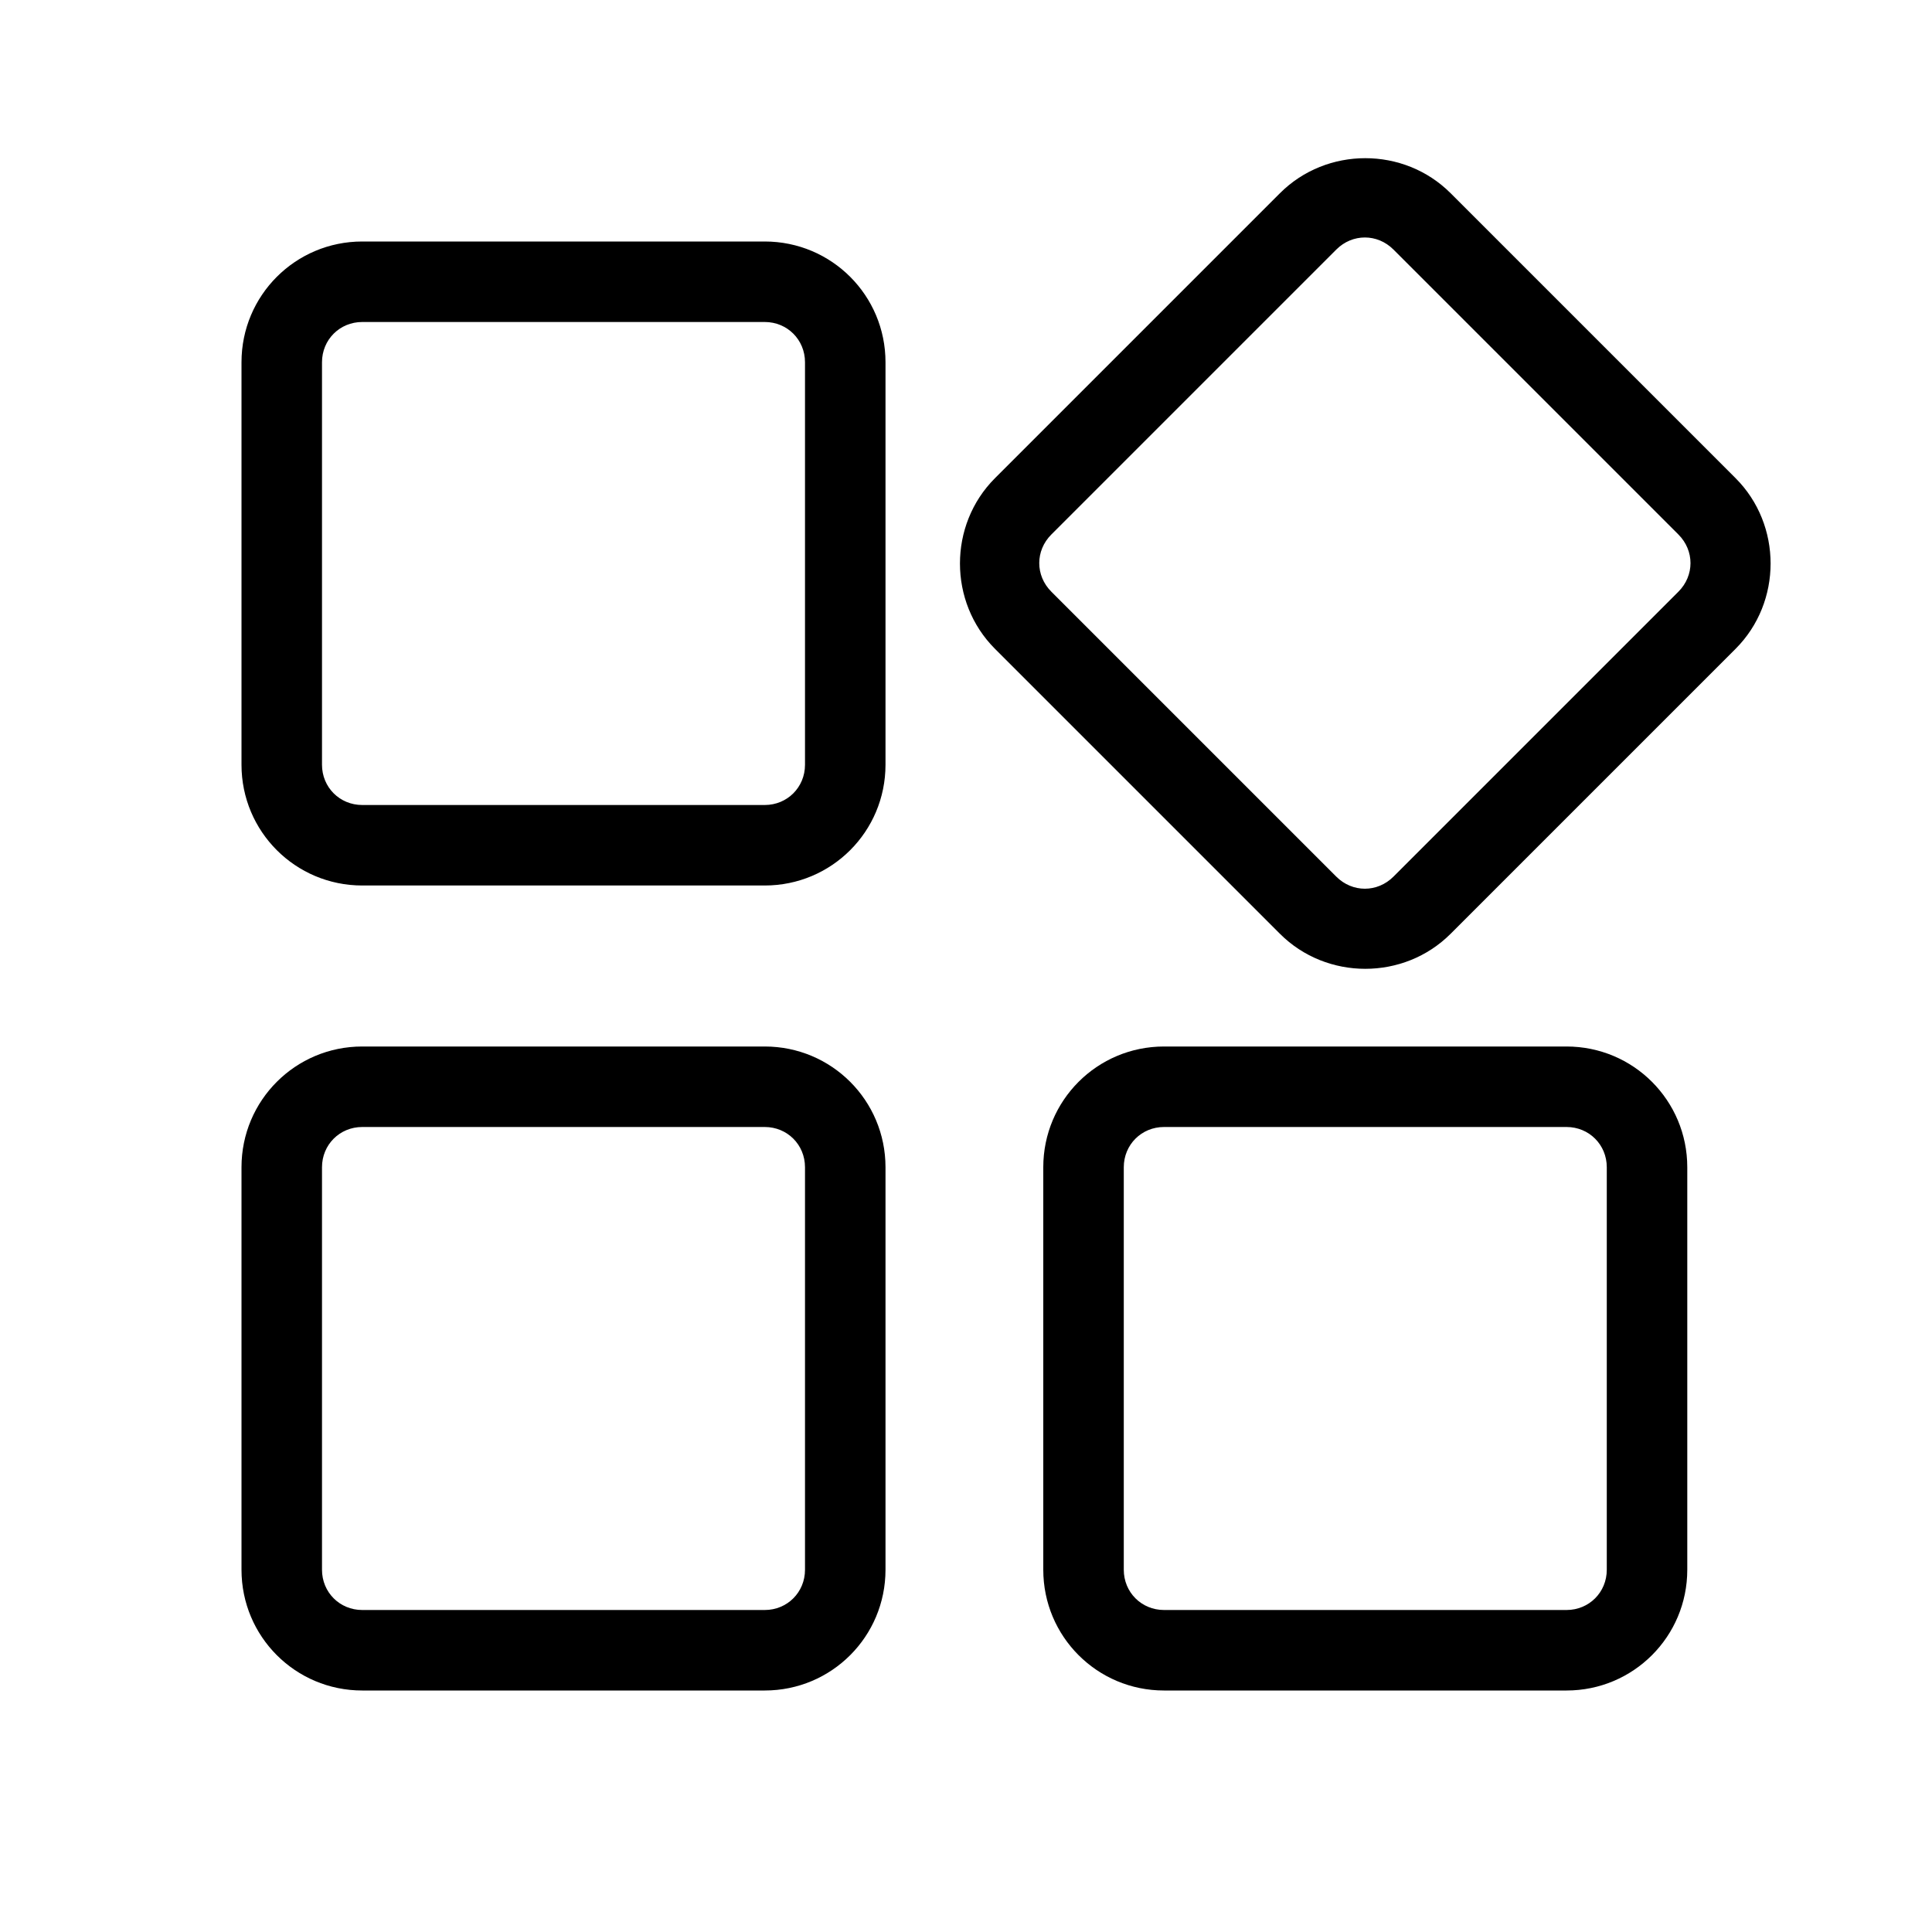
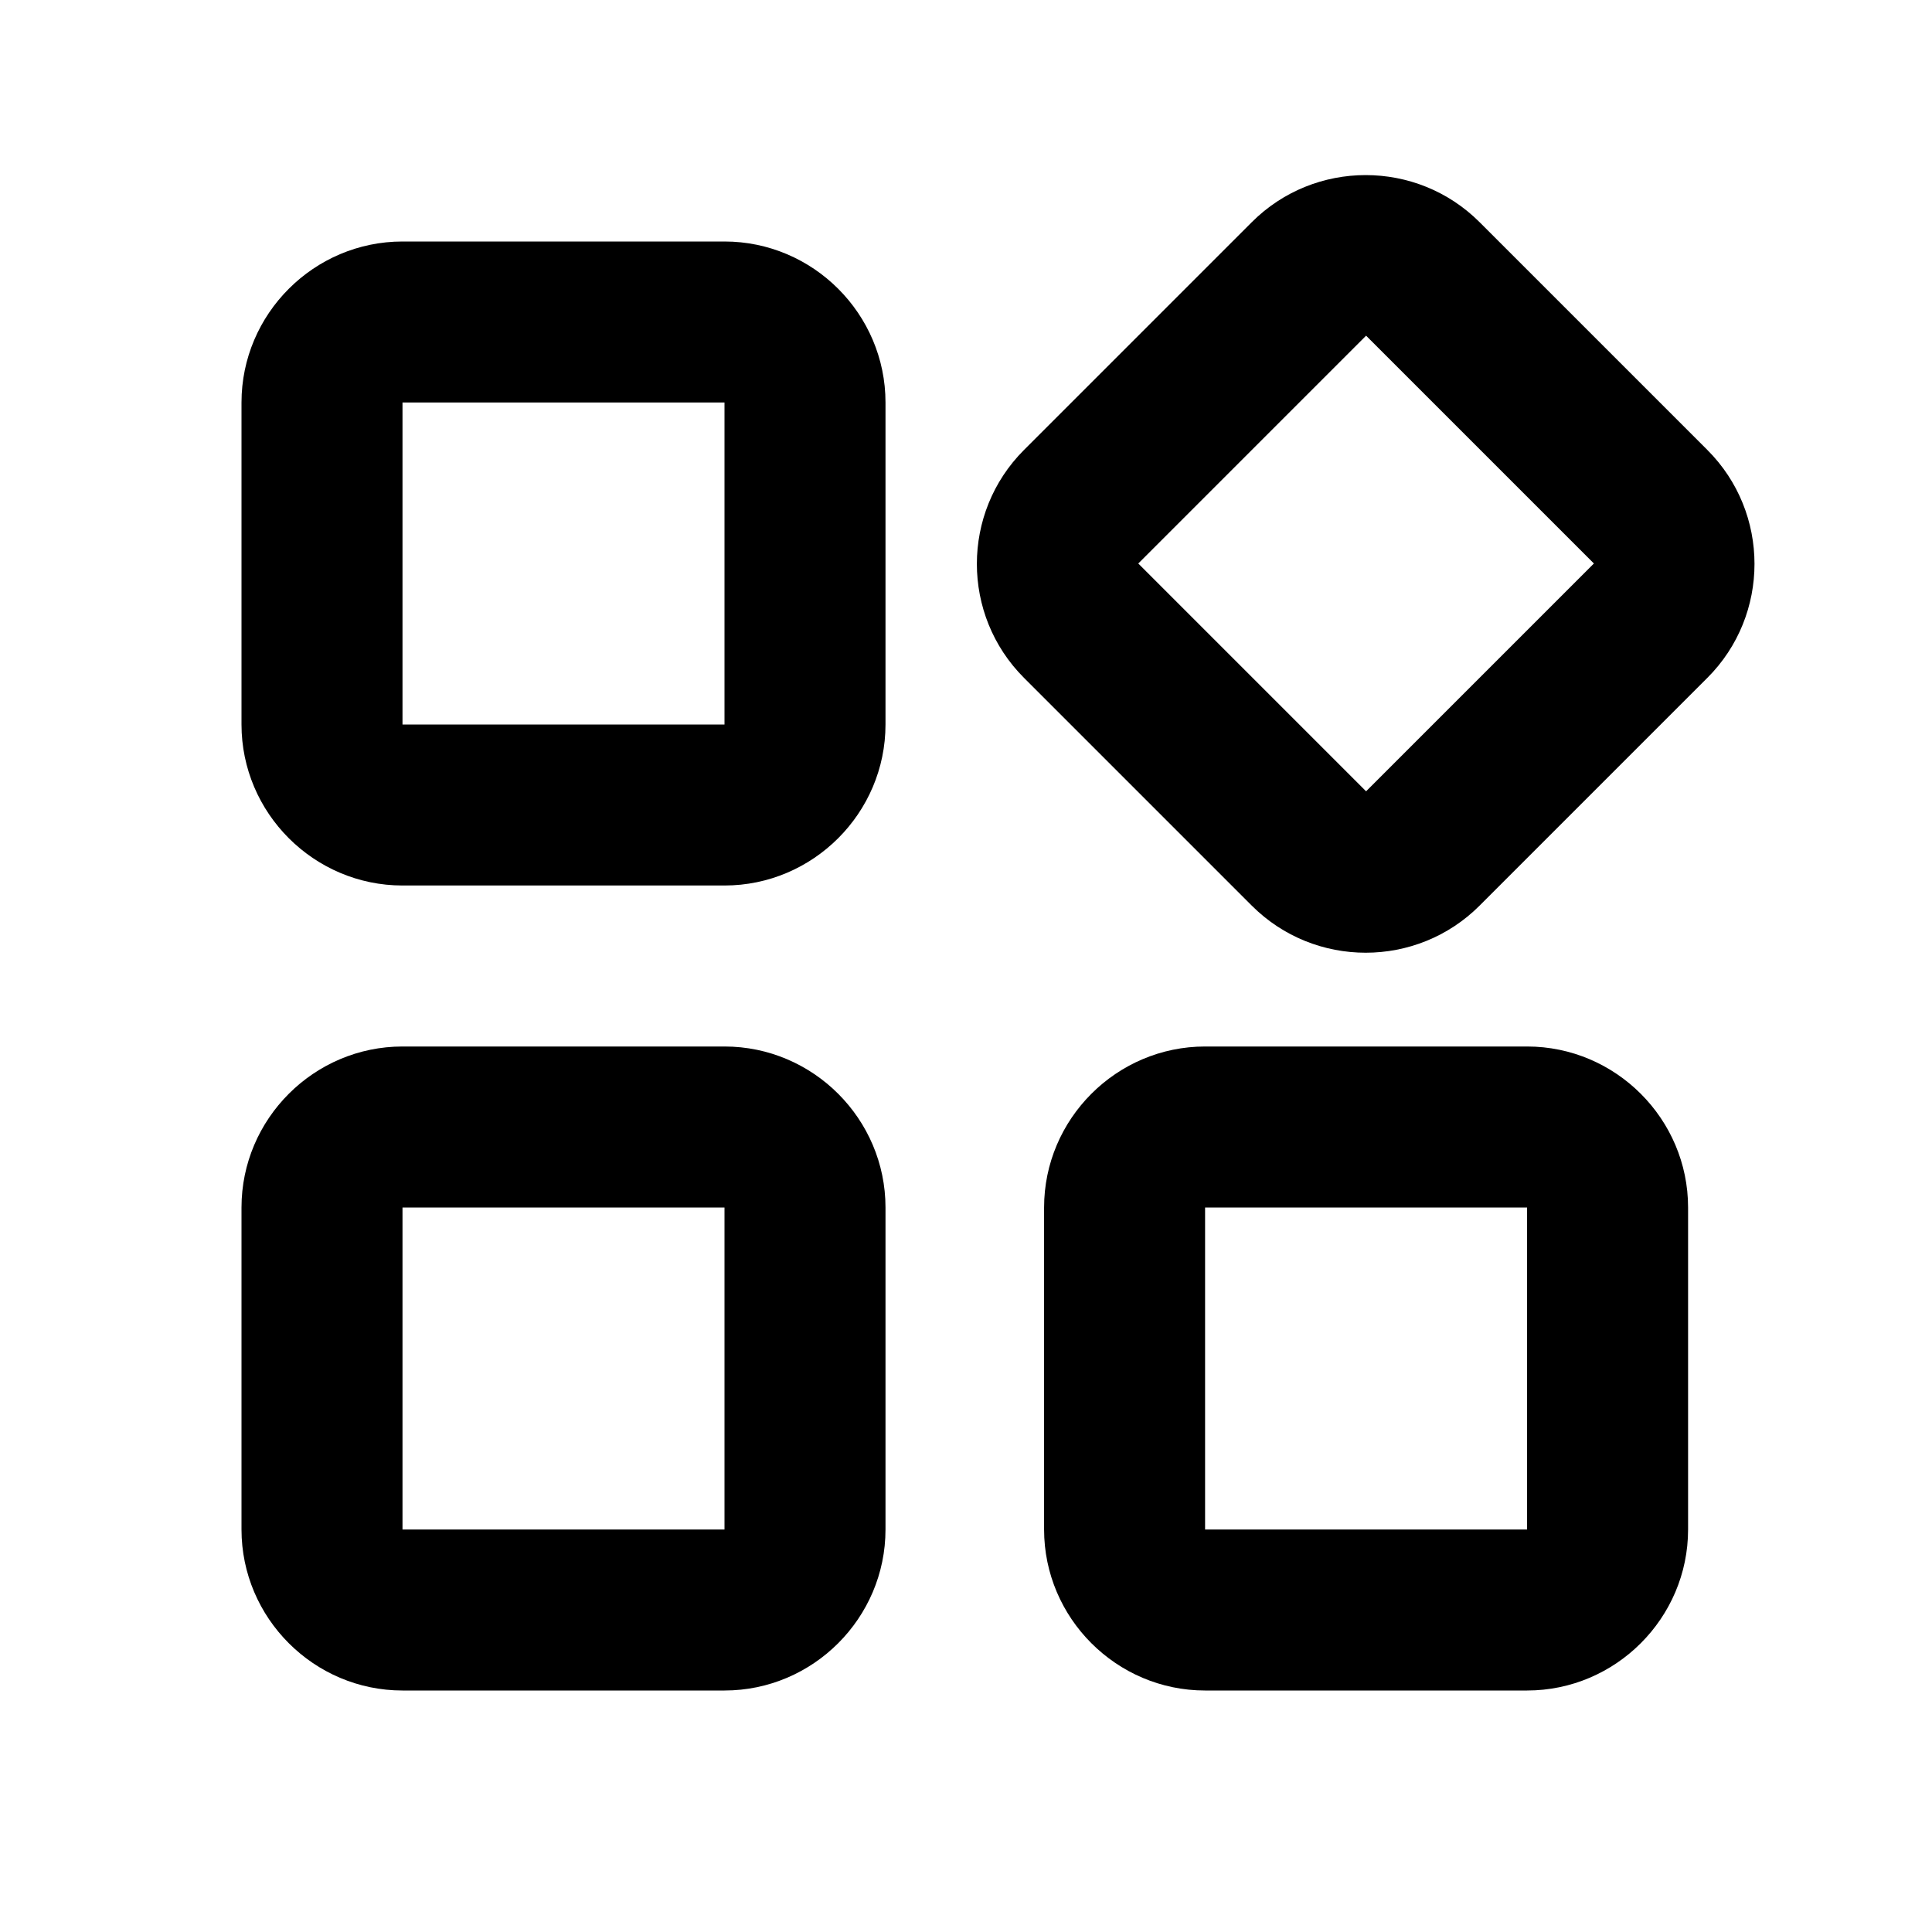
<svg xmlns="http://www.w3.org/2000/svg" width="24" height="24" fill="currentColor" viewBox="0 0 24 24">
-   <path d="m9.5,13h-5c-.83,0-1.5.67-1.5,1.5v5c0,.83.67,1.5,1.5,1.5h5c.83,0,1.5-.67,1.5-1.5v-5c0-.83-.67-1.5-1.5-1.5Zm.5,6.5c0,.28-.22.5-.5.5h-5c-.28,0-.5-.22-.5-.5v-5c0-.28.22-.5.5-.5h5c.28,0,.5.22.5.5v5Zm-.5-16.5h-5c-.83,0-1.5.67-1.5,1.5v5c0,.83.67,1.5,1.5,1.5h5c.83,0,1.5-.67,1.5-1.5v-5c0-.83-.67-1.5-1.5-1.5Zm.5,6.5c0,.28-.22.5-.5.5h-5c-.28,0-.5-.22-.5-.5v-5c0-.28.22-.5.5-.5h5c.28,0,.5.22.5.5v5Zm11.56-3.56l-3.54-3.54c-.58-.58-1.54-.58-2.12,0l-3.54,3.54c-.58.58-.58,1.54,0,2.12l3.54,3.54c.58.58,1.54.58,2.12,0l3.54-3.54c.58-.58.58-1.54,0-2.12Zm-.71,1.41l-3.54,3.54c-.2.2-.51.2-.71,0l-3.54-3.54c-.2-.2-.2-.51,0-.71l3.54-3.54c.2-.2.51-.2.71,0l3.54,3.54c.2.2.2.51,0,.71Zm-1.39,5.65h-5c-.83,0-1.5.67-1.5,1.5v5c0,.83.67,1.5,1.5,1.5h5c.83,0,1.5-.67,1.5-1.5v-5c0-.83-.67-1.5-1.5-1.5Zm.5,6.5c0,.28-.22.5-.5.5h-5c-.28,0-.5-.22-.5-.5v-5c0-.28.22-.5.5-.5h5c.28,0,.5.22.5.5v5Z" />
+   <path d="M9 13H5c-1.1 0-2 .9-2 2v4c0 1.1.9 2 2 2h4c1.1 0 2-.9 2-2v-4c0-1.1-.9-2-2-2Zm0 6H5v-4h4v4ZM21.21 5.59l-2.83-2.83c-.78-.78-2.05-.78-2.83 0l-2.83 2.83c-.78.78-.78 2.05 0 2.83l2.83 2.83c.78.78 2.05.78 2.83 0l2.83-2.83c.78-.78.78-2.05 0-2.83Zm-4.24 4.24L14.14 7l2.83-2.83L19.8 7l-2.83 2.83Zm2 3.17h-4c-1.1 0-2 .9-2 2v4c0 1.1.9 2 2 2h4c1.1 0 2-.9 2-2v-4c0-1.1-.9-2-2-2Zm0 6h-4v-4h4v4ZM9 3H5c-1.1 0-2 .9-2 2v4c0 1.1.9 2 2 2h4c1.1 0 2-.9 2-2V5c0-1.1-.9-2-2-2Zm0 6H5V5h4v4Z" />
</svg>
